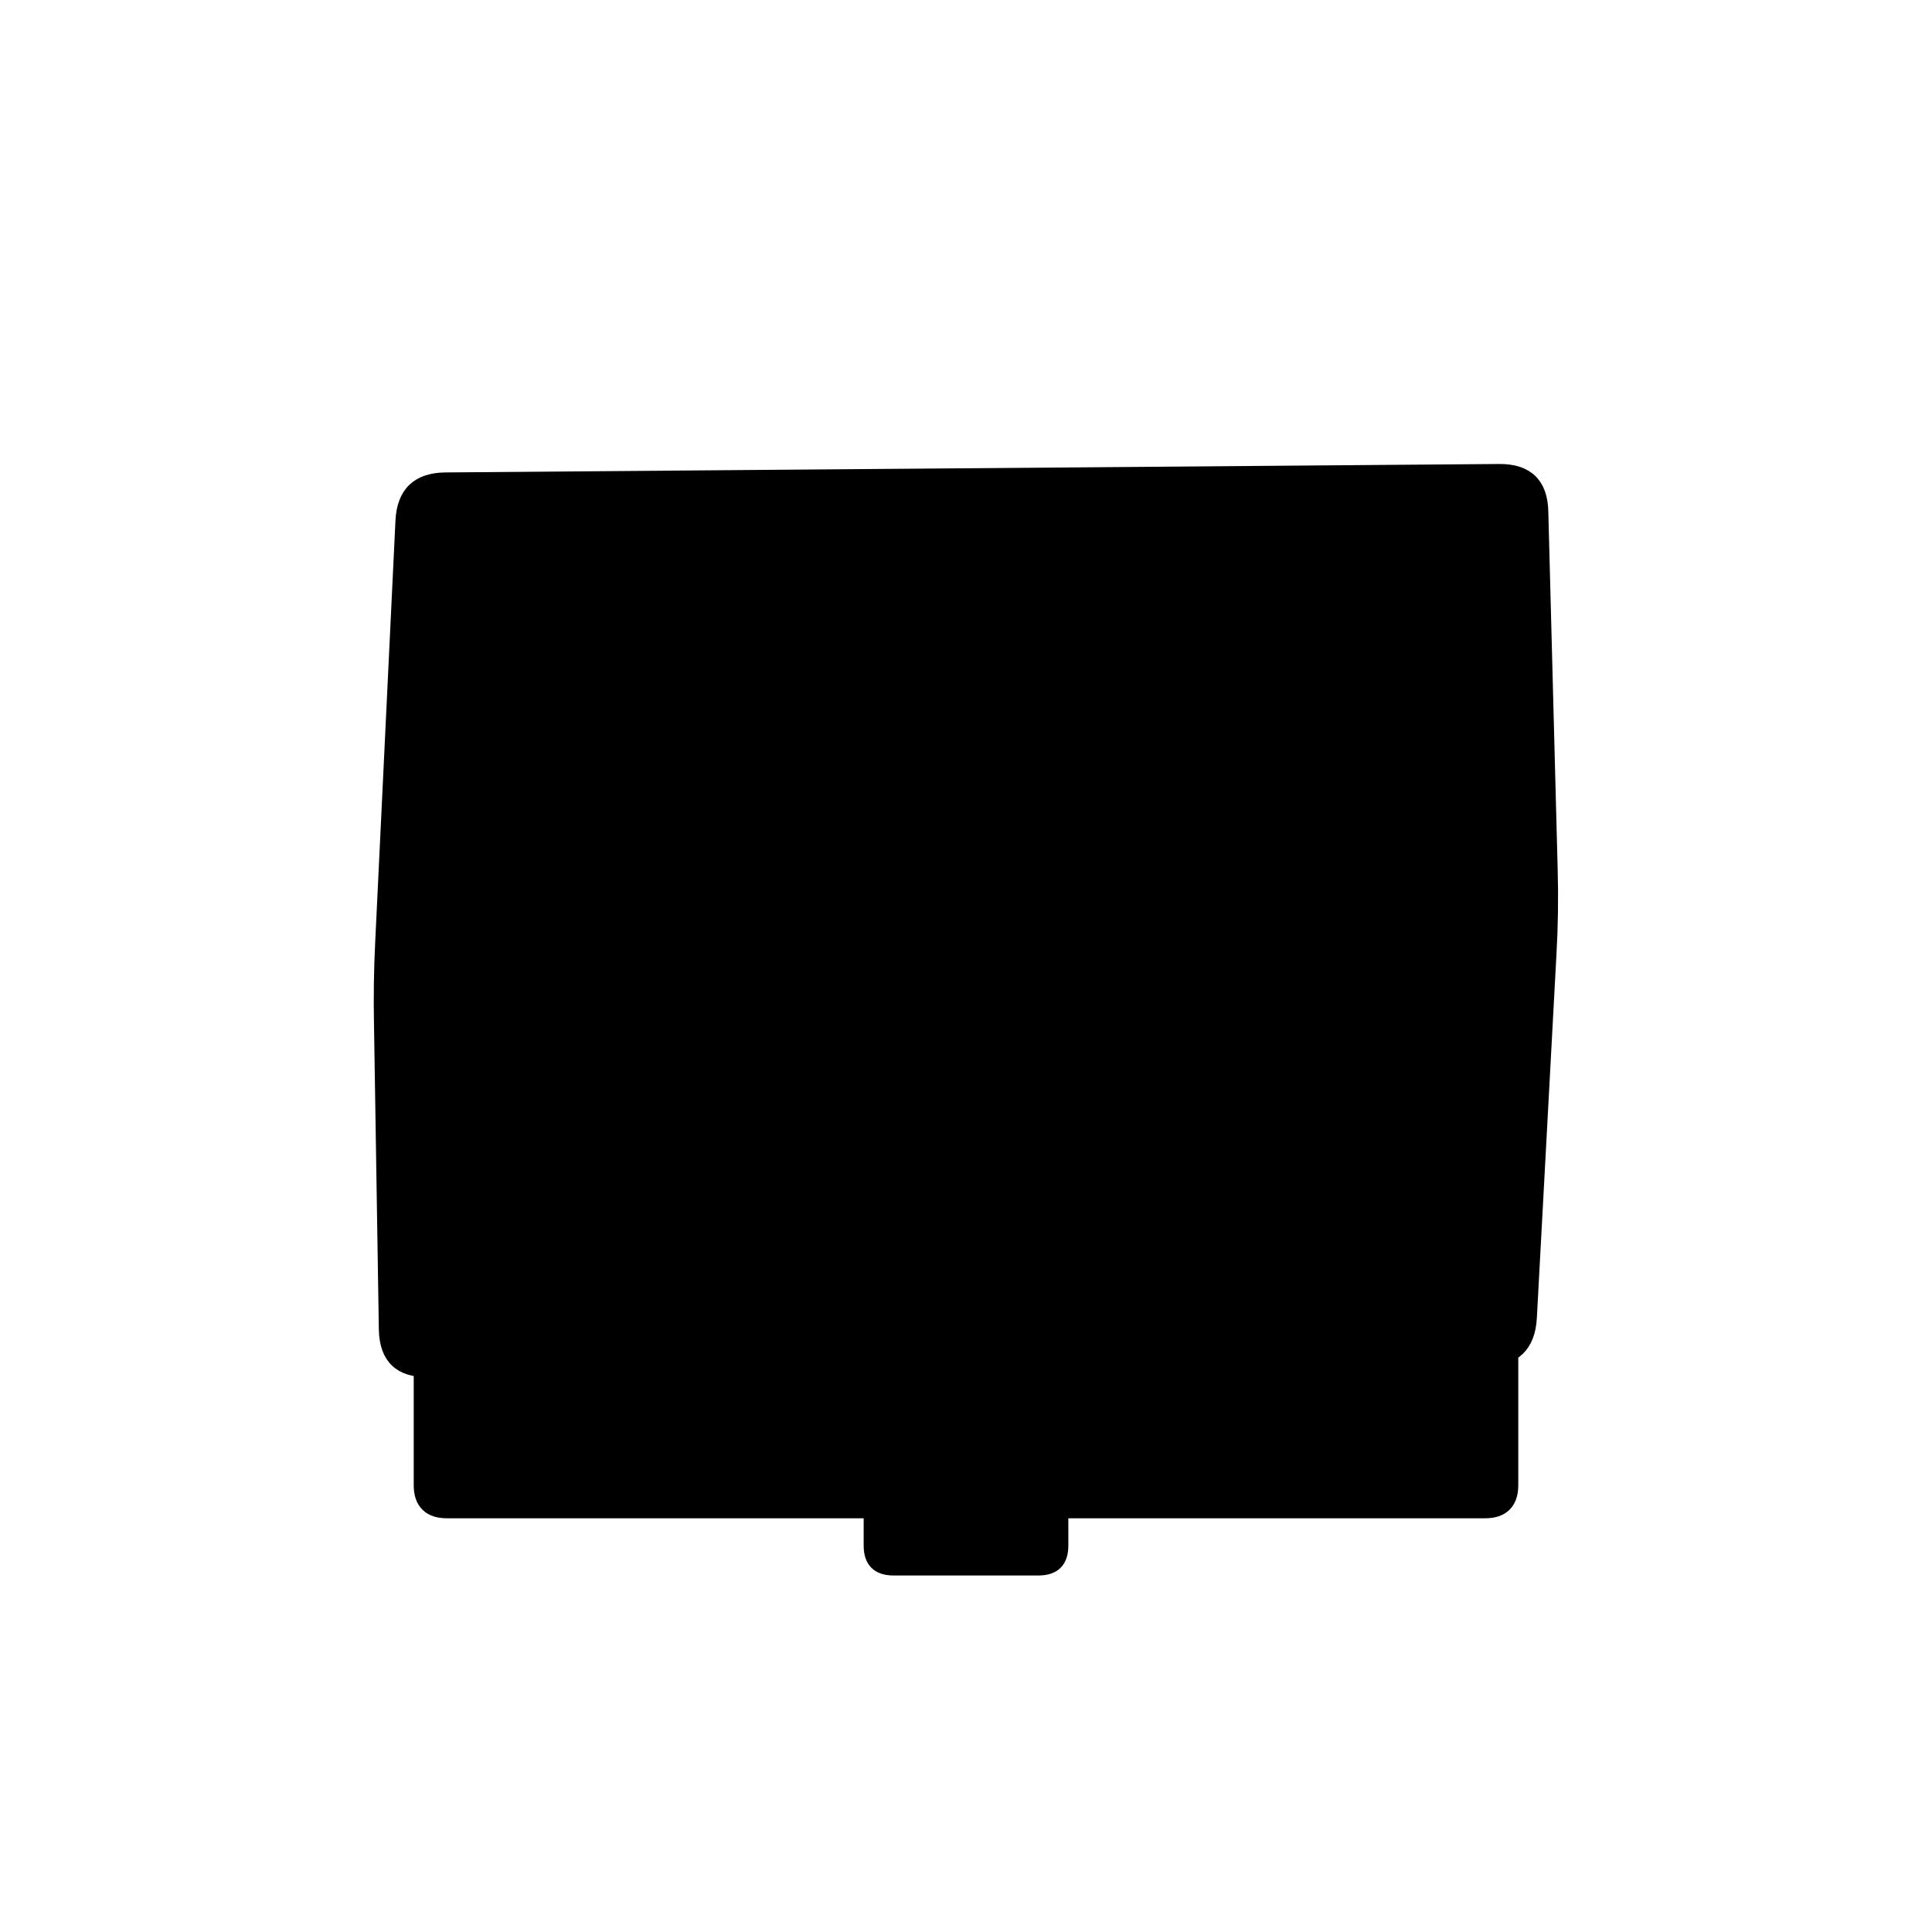
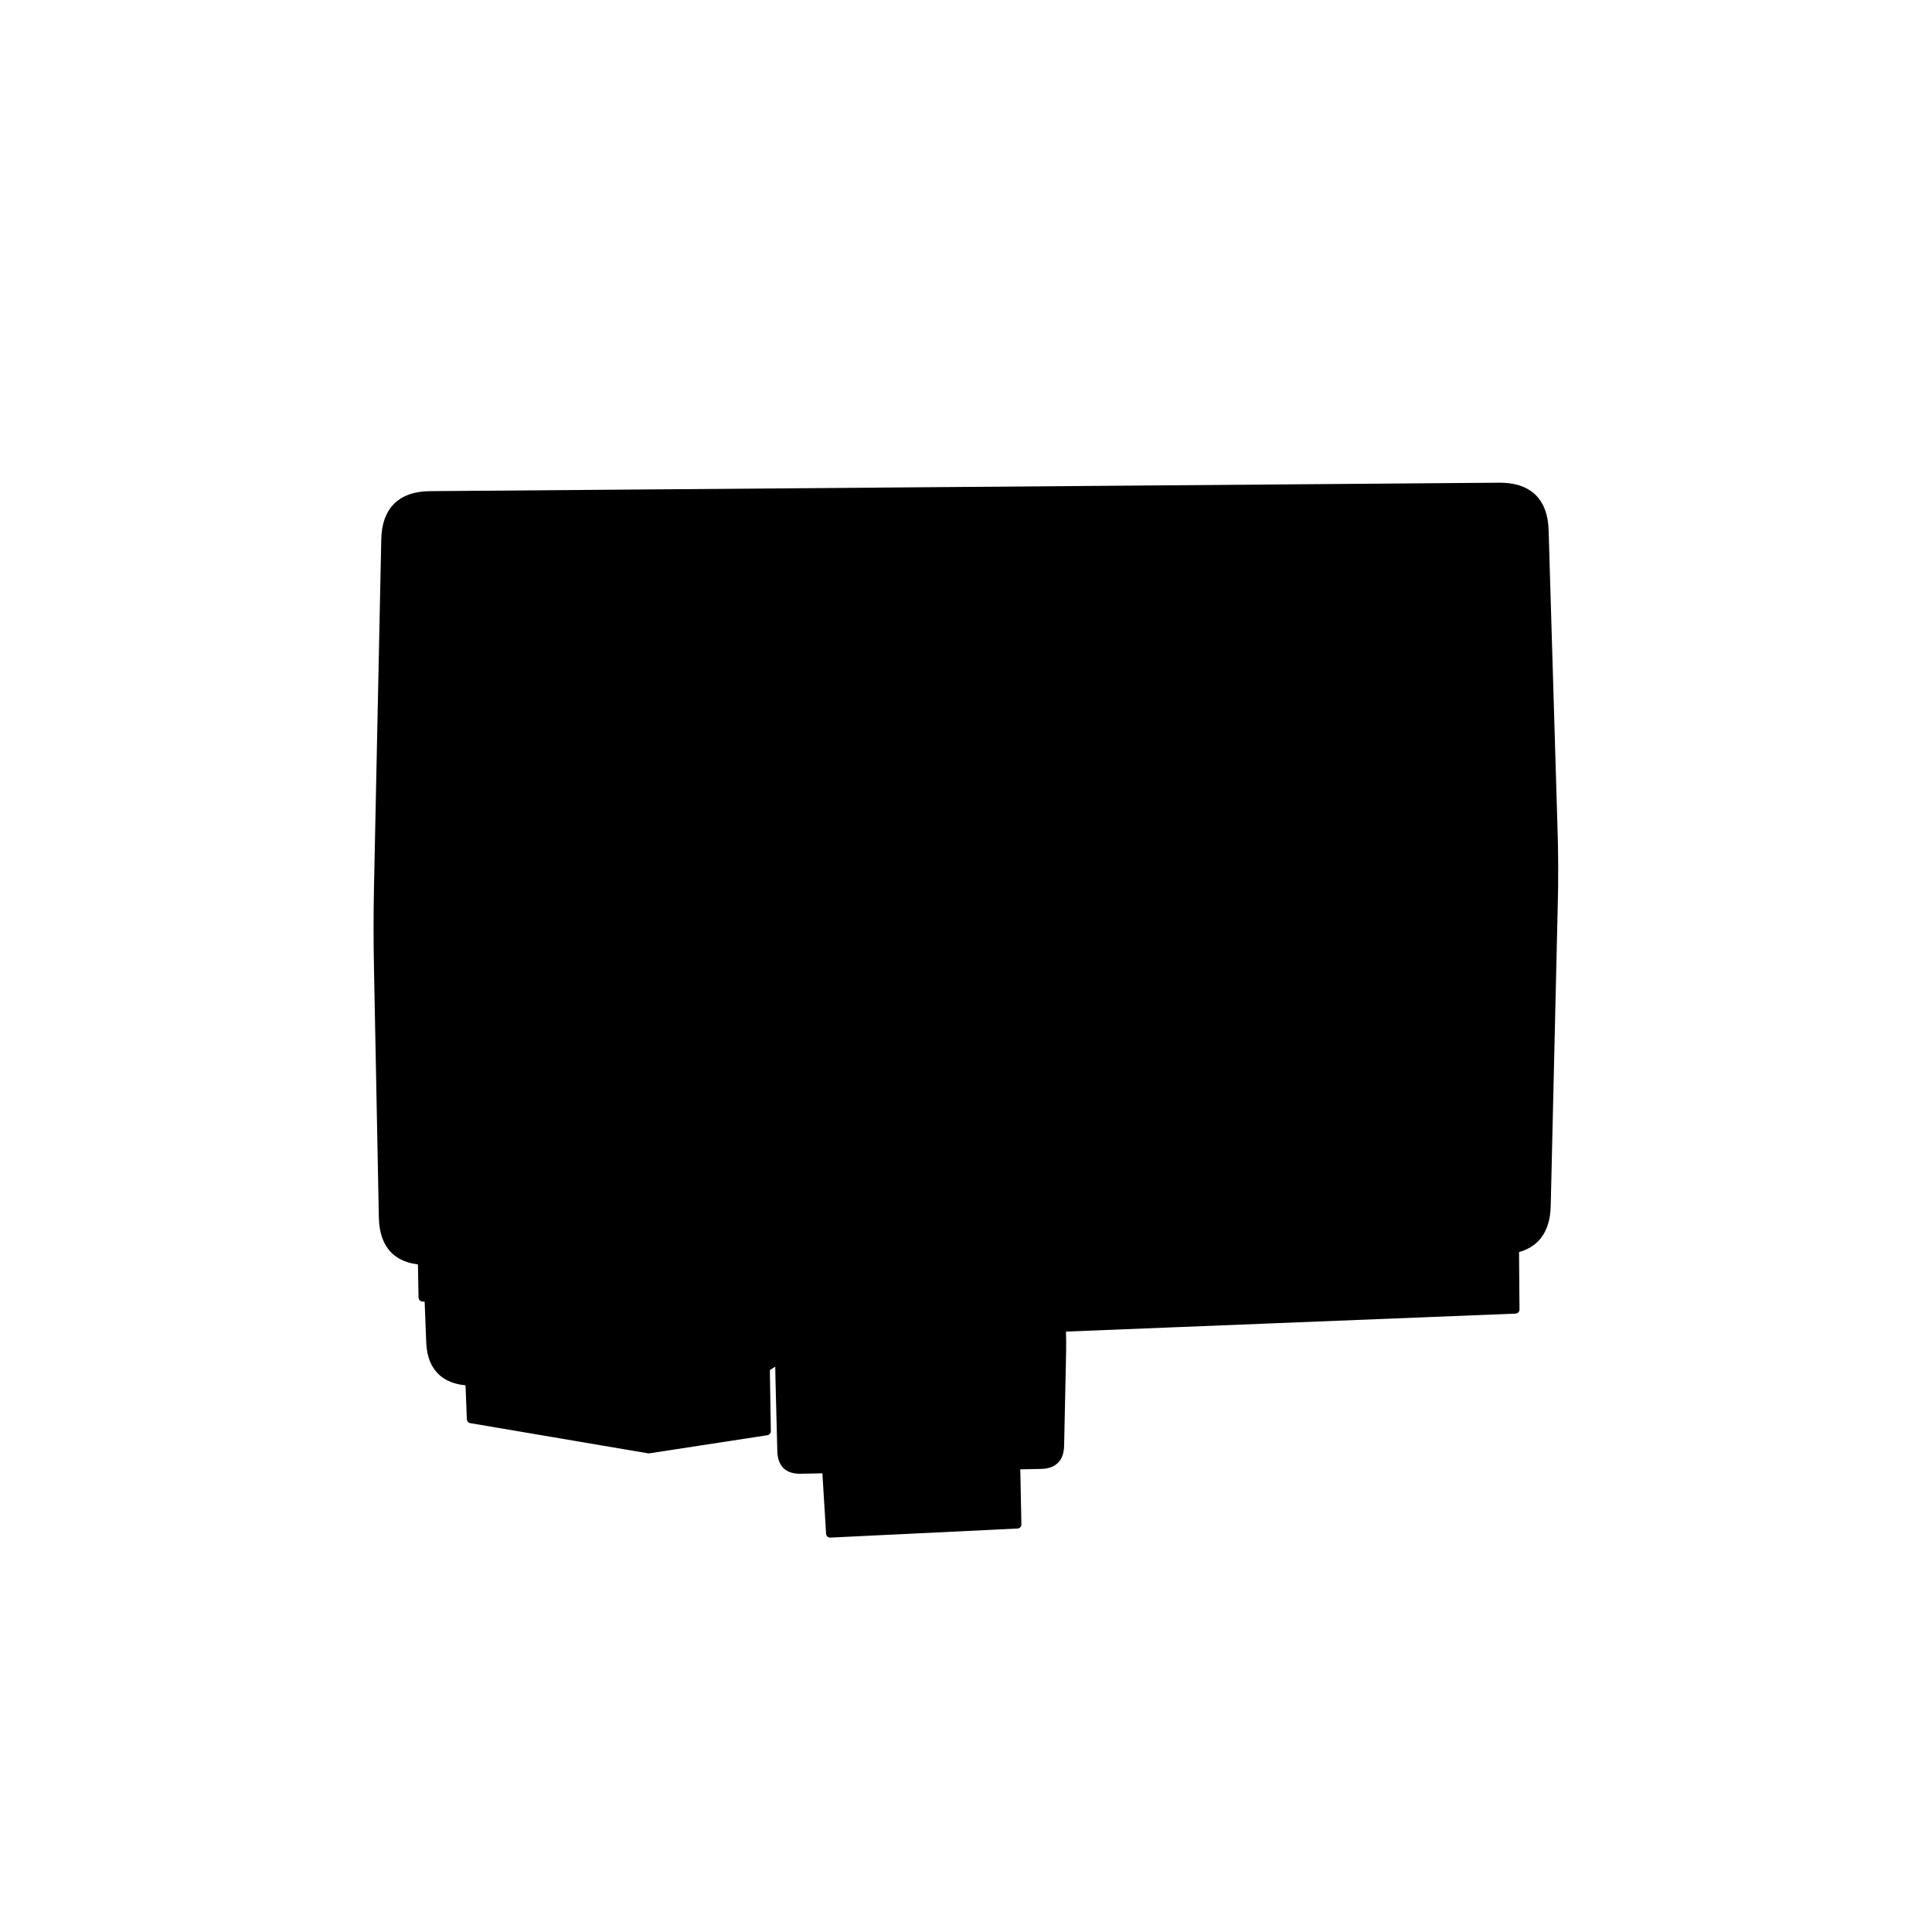
<svg xmlns="http://www.w3.org/2000/svg" viewBox="0 0 64 64" width="64" height="64" overflow="visible">
  <g stroke-linejoin="round" stroke-linecap="round">
-     <path d="M14.8,17H49.2Q50,17 50,17.8V49.2Q50,50 49.2,50H14.8Q14,50 14,49.2V17.8Q14,17 14.8,17Z" fill="currentColor" stroke="currentColor" stroke-width="0.59" />
-     <path d="M13.29,17.25 Q13.36,15.85 14.76,15.84 L49.66,15.56 Q51.07,15.55 51.1,16.95 L51.41,28.8 Q51.45,30.2 51.37,31.6 L50.72,43.66 Q50.64,45.06 49.24,45.08 L14.17,45.43 Q12.77,45.45 12.74,44.05 L12.58,33.99 Q12.55,32.59 12.62,31.19Z" fill="currentColor" stroke="currentColor" stroke-width="0.38" />
-     <path d="M29.6,45H34.4Q35.2,45 35.2,45.8V51.2Q35.2,52 34.4,52H29.6Q28.8,52 28.8,51.2V45.8Q28.8,45 29.6,45Z" fill="currentColor" stroke="currentColor" stroke-width="0.38" />
-     <path d="M28.4,45.06 Q28.44,44.4 29.1,44.39 L34.9,44.27 Q35.56,44.26 35.6,44.92 L35.7,46.29 Q35.74,46.95 35.7,47.6 L35.61,48.91 Q35.56,49.56 34.9,49.58 L29.02,49.72 Q28.36,49.74 28.34,49.15 L28.29,47.97 Q28.26,47.38 28.3,46.72Z" fill="currentColor" stroke="currentColor" stroke-width="0.18" />
+     <path d="M13.5,16.62 L50,17.32 L50.2,43.38 L35.2,43.98 L14,42.98Z" fill="currentColor" stroke="currentColor" stroke-width="0.27" />
+     <path d="M15.1,34.29 L25.2,34.99 L25.4,47.41 L21.49,48.01 L15.6,47.01Z" fill="currentColor" stroke="currentColor" stroke-width="0.27" />
+     <path d="M26.9,41 L33.5,40.5 L33.7,50.5 L27.5,50.8Z" fill="currentColor" stroke="currentColor" stroke-width="0.27" />
+     <path d="M25.85,41.06 Q25.86,40.4 26.52,40.39 L34.4,40.27 Q35.06,40.26 35.09,40.92 L35.21,43.76 Q35.24,44.42 35.22,45.08 L35.16,47.9 Q35.14,48.56 34.48,48.57 L26.52,48.73 Q25.86,48.74 25.84,48.08 L25.78,45.75 Q25.76,45.09 25.77,44.43Z" fill="currentColor" stroke="currentColor" stroke-width="0.18" />
+     <path d="M12.82,17.87 Q12.85,16.47 14.25,16.46 L49.66,16.18 Q51.07,16.17 51.11,17.57 L51.4,27.29 Q51.45,28.69 51.41,30.1 L51.18,39.94 Q51.15,41.34 49.75,41.36 L14.17,41.71 Q12.77,41.73 12.74,40.33 L12.58,32.14 Q12.55,30.74 12.58,29.34Z" fill="currentColor" stroke="currentColor" stroke-width="0.38" />
+     <path d="M14.69,35.53 Q14.83,34.14 16.23,34.1 L24.86,33.88 Q26.27,33.84 26.36,35.24 L26.56,38.28 Q26.65,39.68 26.48,41.07 L26.13,43.98 Q25.97,45.38 24.57,45.42 L15.77,45.71 Q14.37,45.76 14.31,44.48 L14.21,41.91 Q14.15,40.63 14.3,39.24Z" fill="currentColor" stroke="currentColor" stroke-width="0.38" />
  </g>
</svg>
